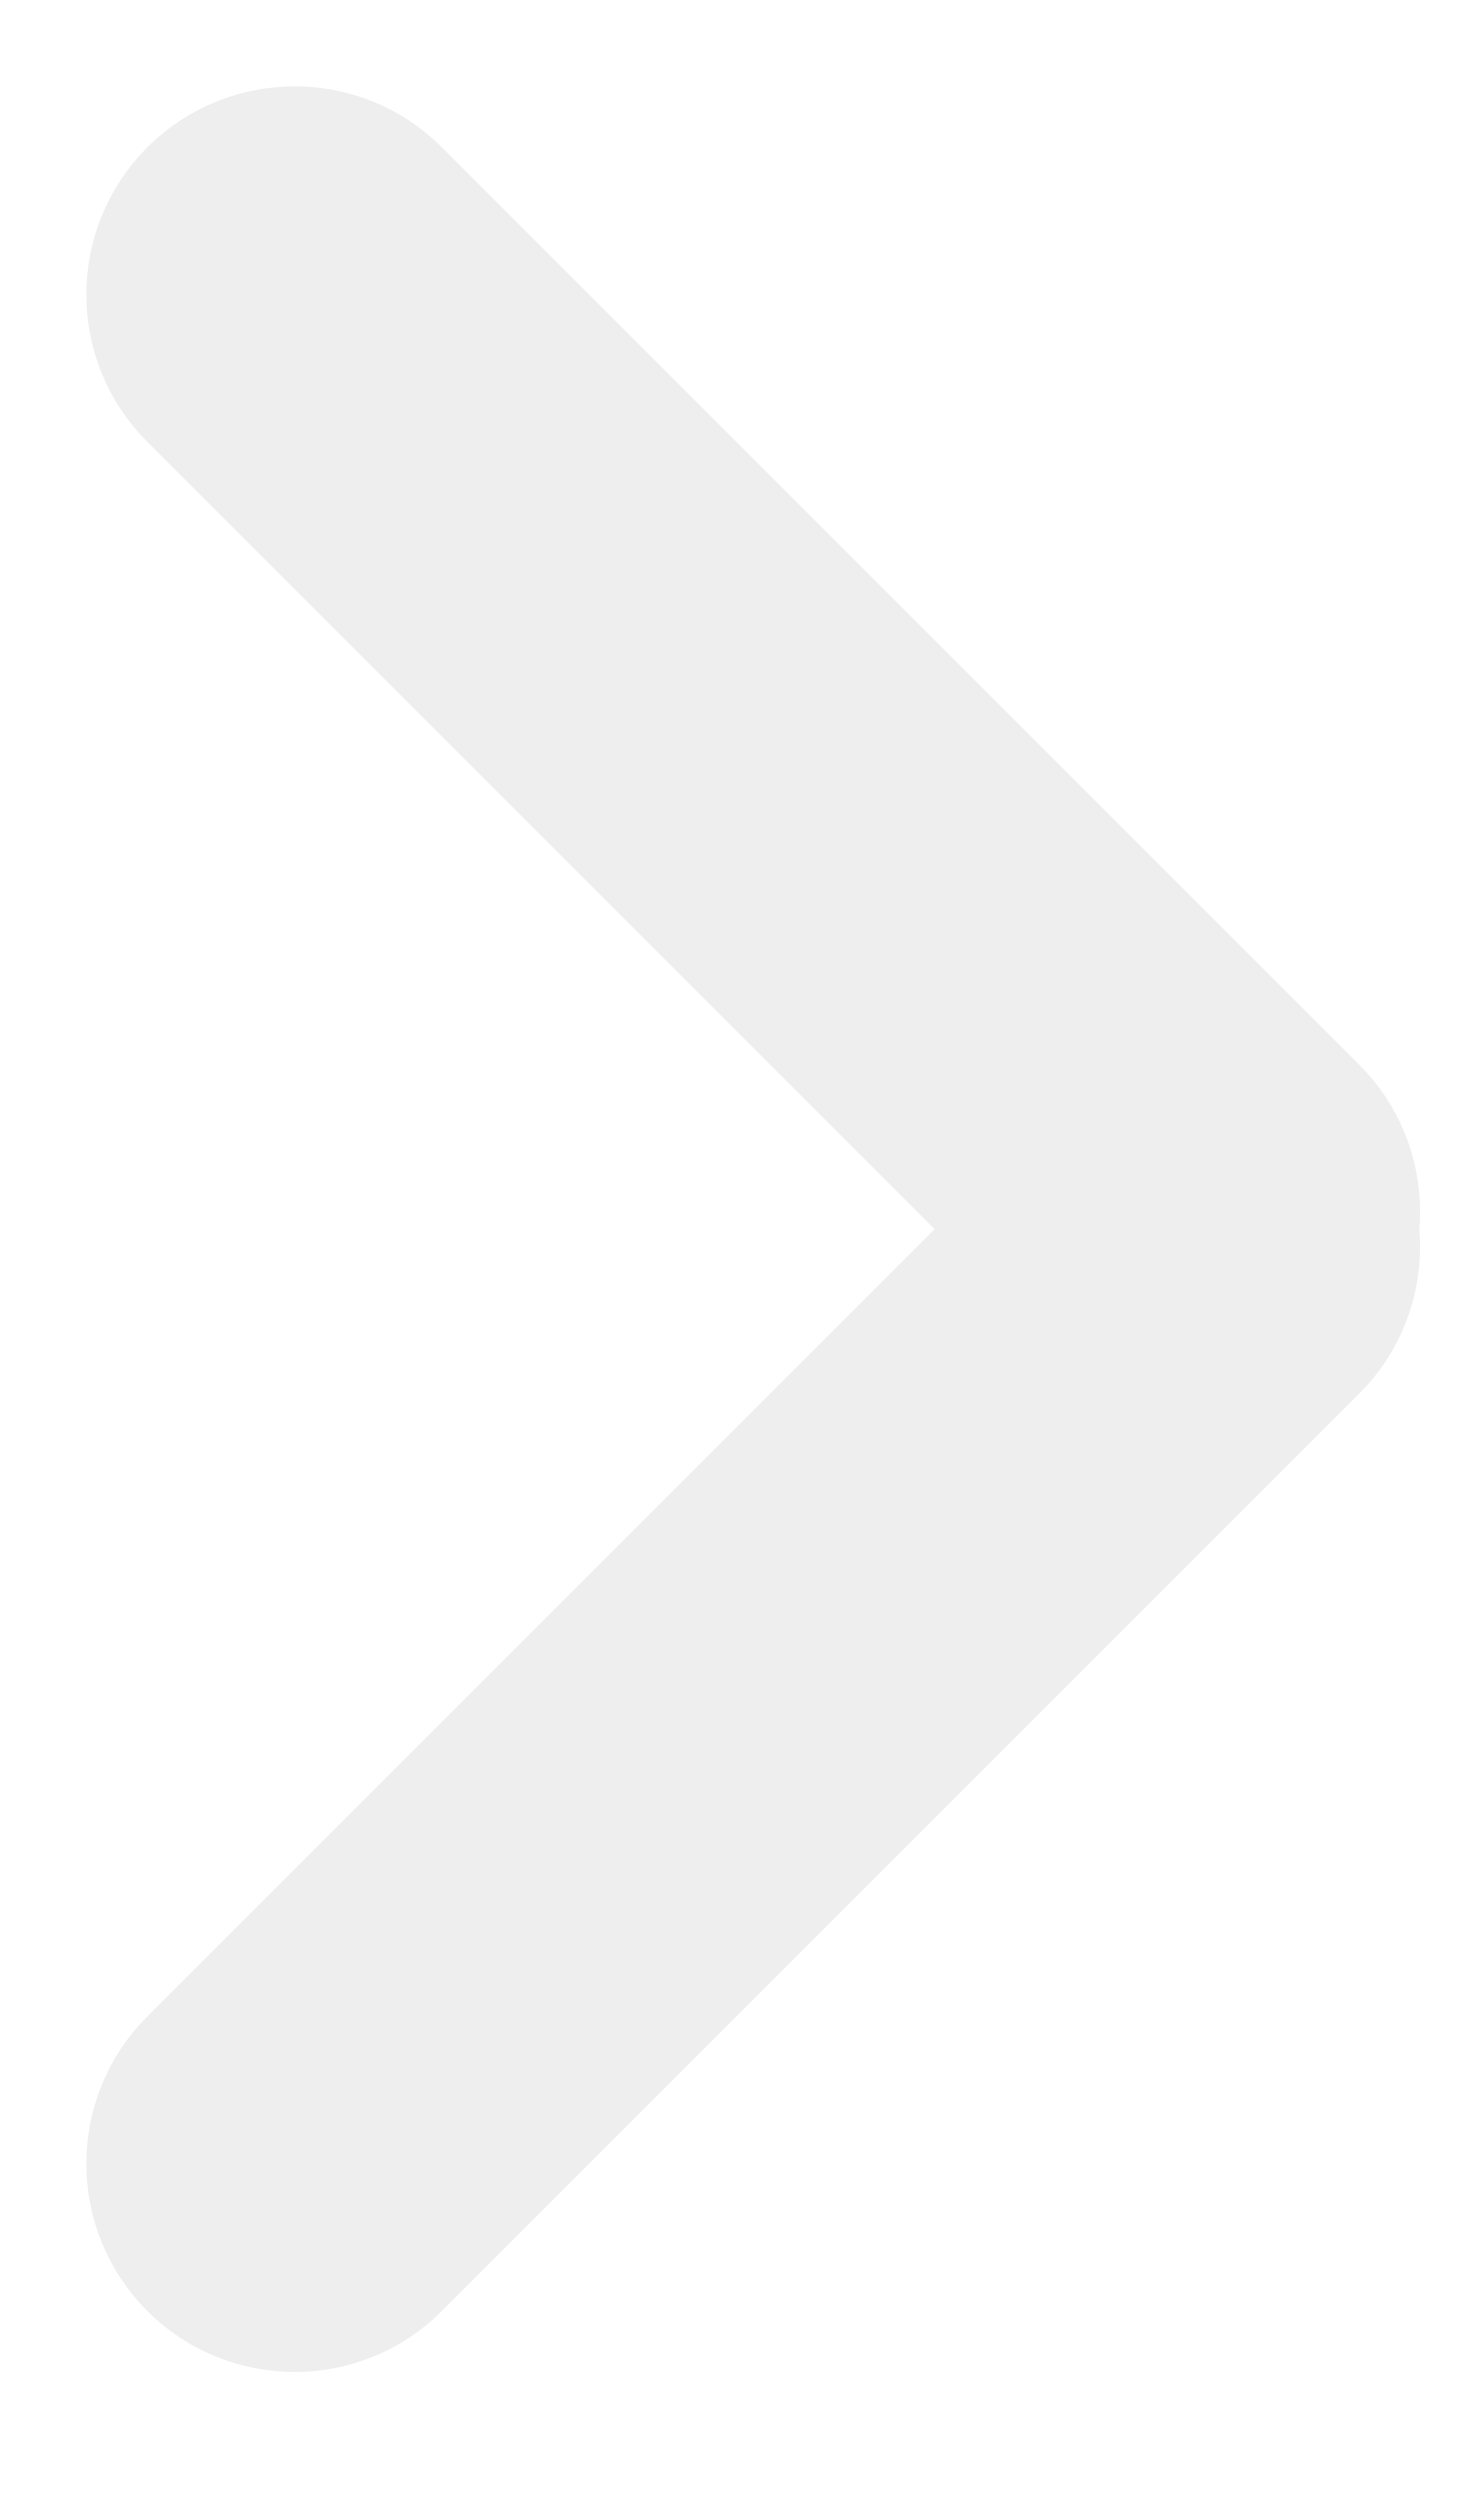
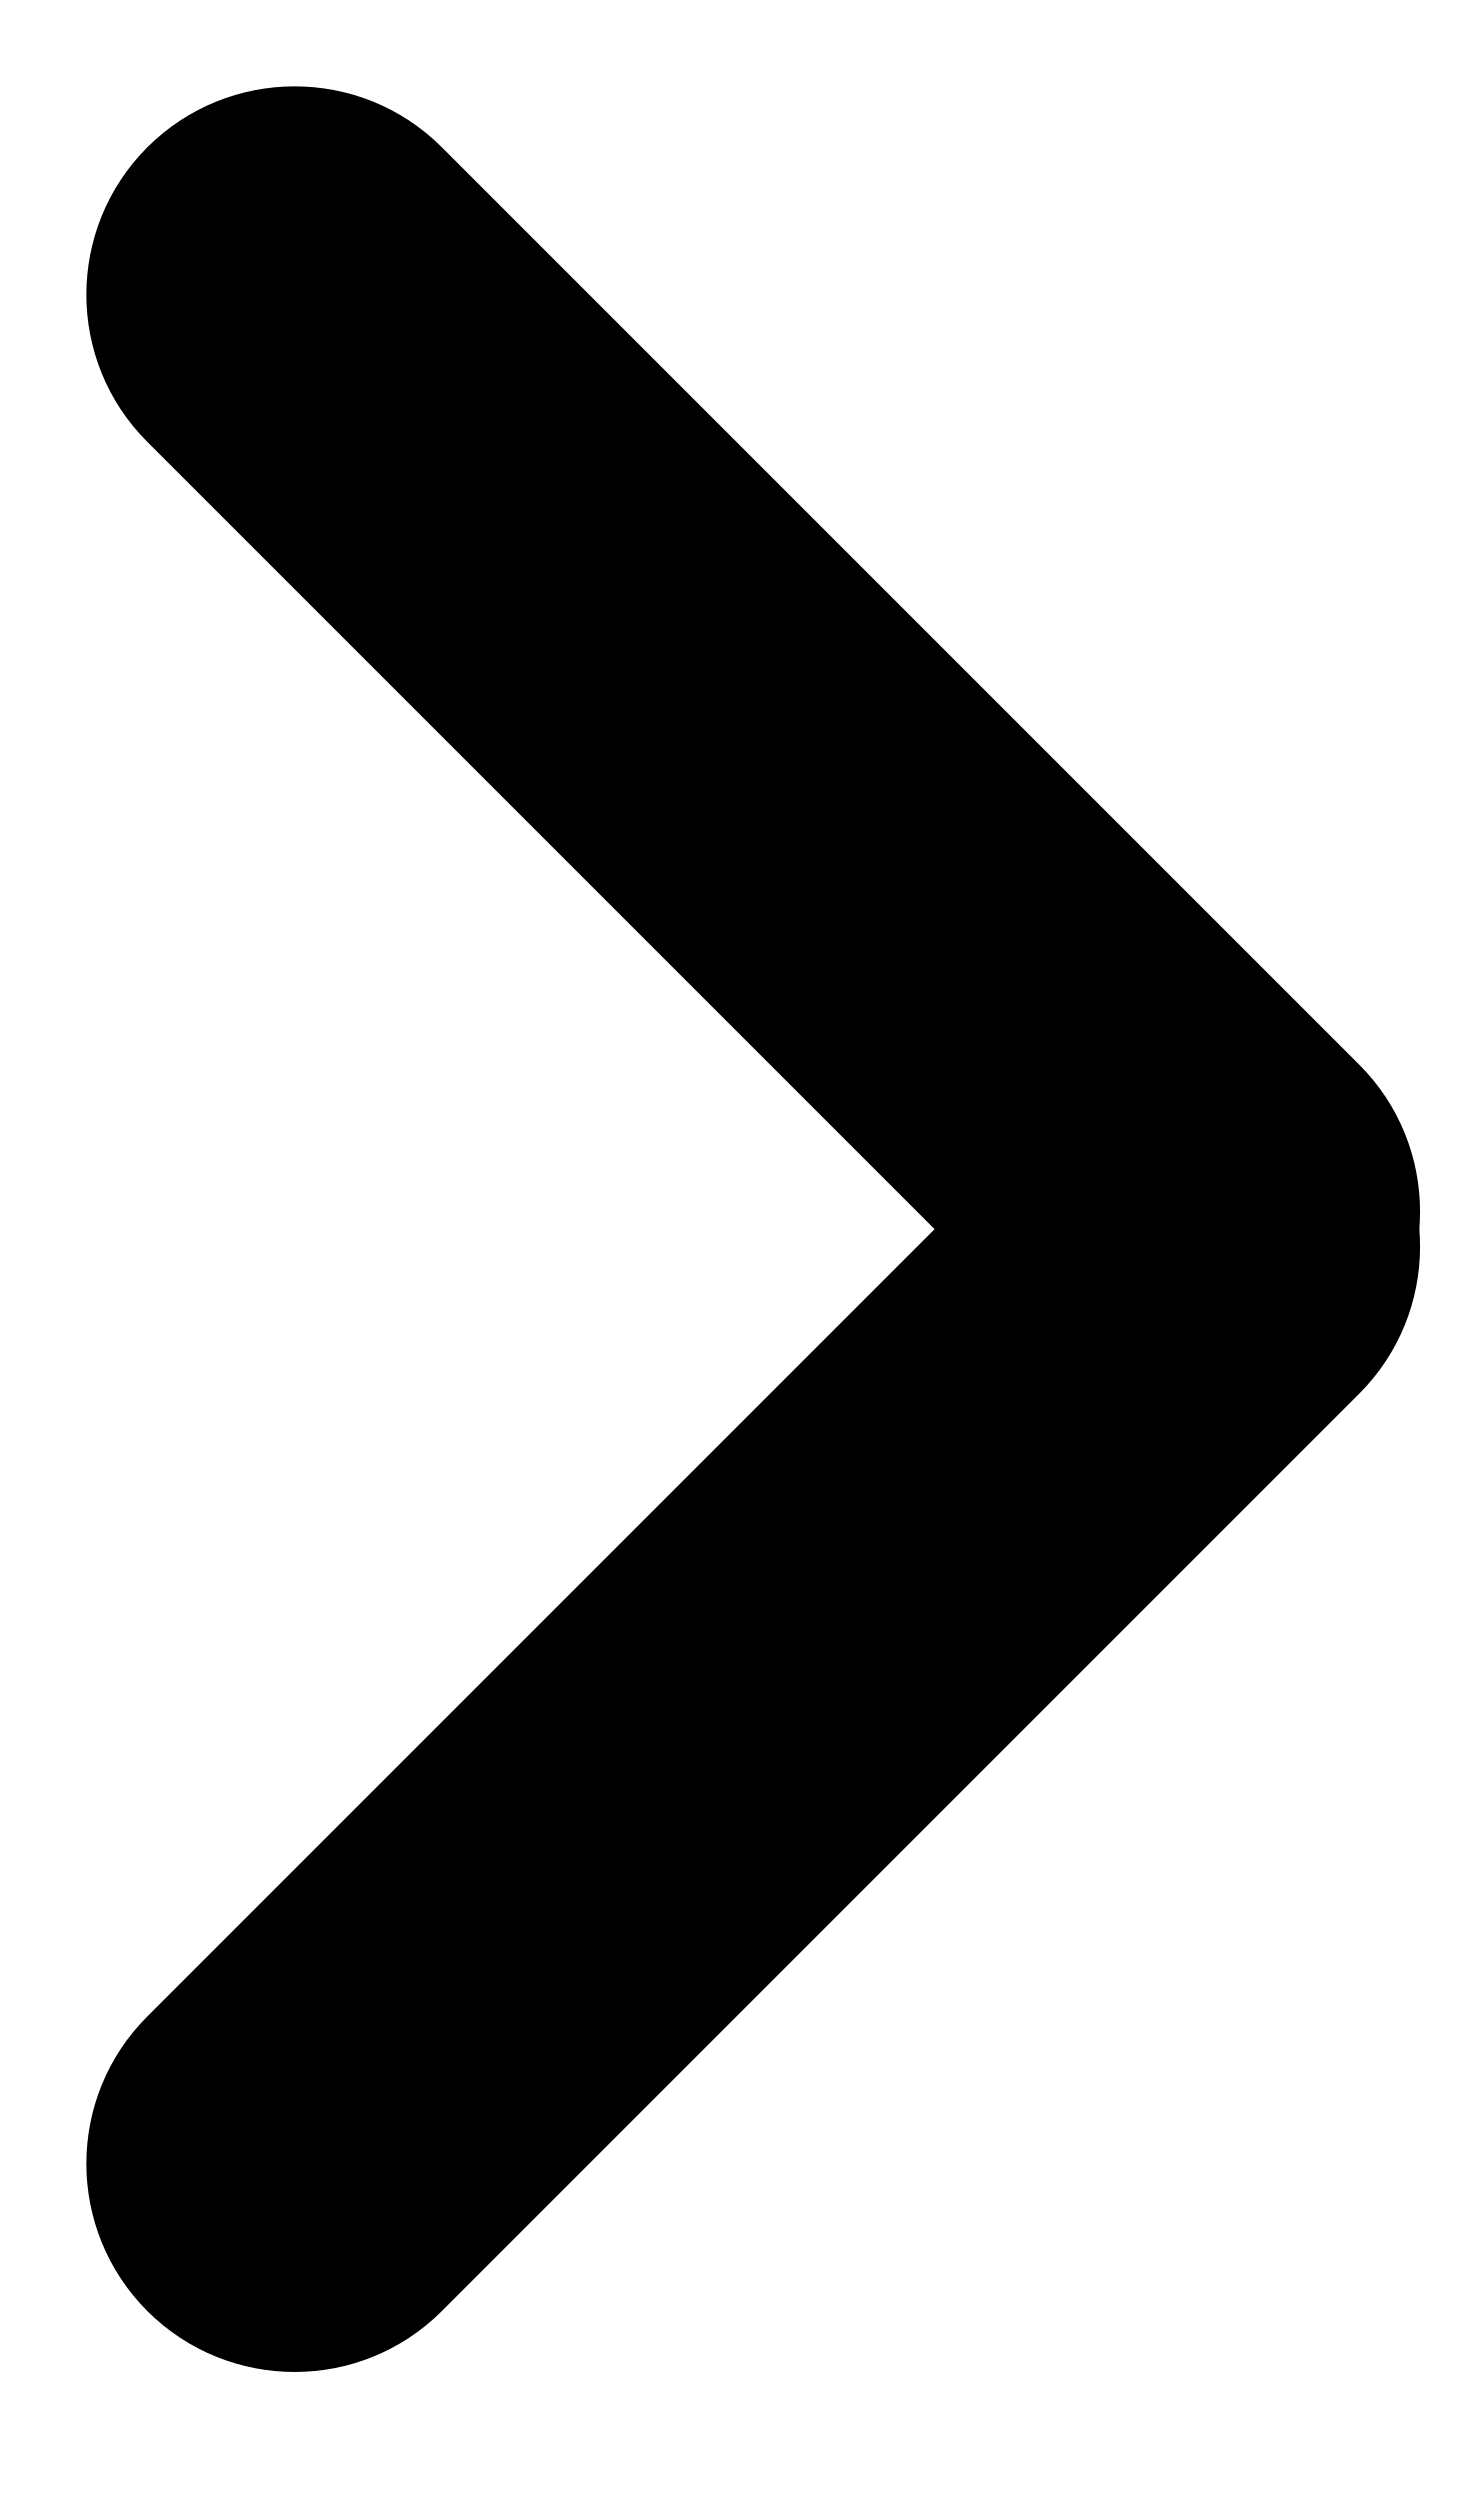
- <svg xmlns="http://www.w3.org/2000/svg" width="7" height="12" viewBox="0 0 7 12" fill="none">
-   <path d="M0.707 2.121C0.317 1.731 0.317 1.098 0.707 0.707C1.098 0.317 1.731 0.317 2.121 0.707L6.523 5.109C6.914 5.499 6.914 6.133 6.523 6.523C6.133 6.914 5.499 6.914 5.109 6.523L0.707 2.121Z" fill="#EEEEEE" />
-   <path d="M2.121 11.093C1.731 11.483 1.098 11.483 0.707 11.093C0.317 10.702 0.317 10.069 0.707 9.679L5.109 5.277C5.499 4.886 6.133 4.886 6.523 5.277C6.914 5.667 6.914 6.301 6.523 6.691L2.121 11.093Z" fill="#EEEEEE" />
+ <svg xmlns="http://www.w3.org/2000/svg" width="7" height="12" viewBox="0 0 7 12">
+   <path d="M0.707 2.121C0.317 1.731 0.317 1.098 0.707 0.707C1.098 0.317 1.731 0.317 2.121 0.707L6.523 5.109C6.914 5.499 6.914 6.133 6.523 6.523C6.133 6.914 5.499 6.914 5.109 6.523L0.707 2.121Z" />
+   <path d="M2.121 11.093C1.731 11.483 1.098 11.483 0.707 11.093C0.317 10.702 0.317 10.069 0.707 9.679L5.109 5.277C5.499 4.886 6.133 4.886 6.523 5.277C6.914 5.667 6.914 6.301 6.523 6.691L2.121 11.093Z" />
</svg>
